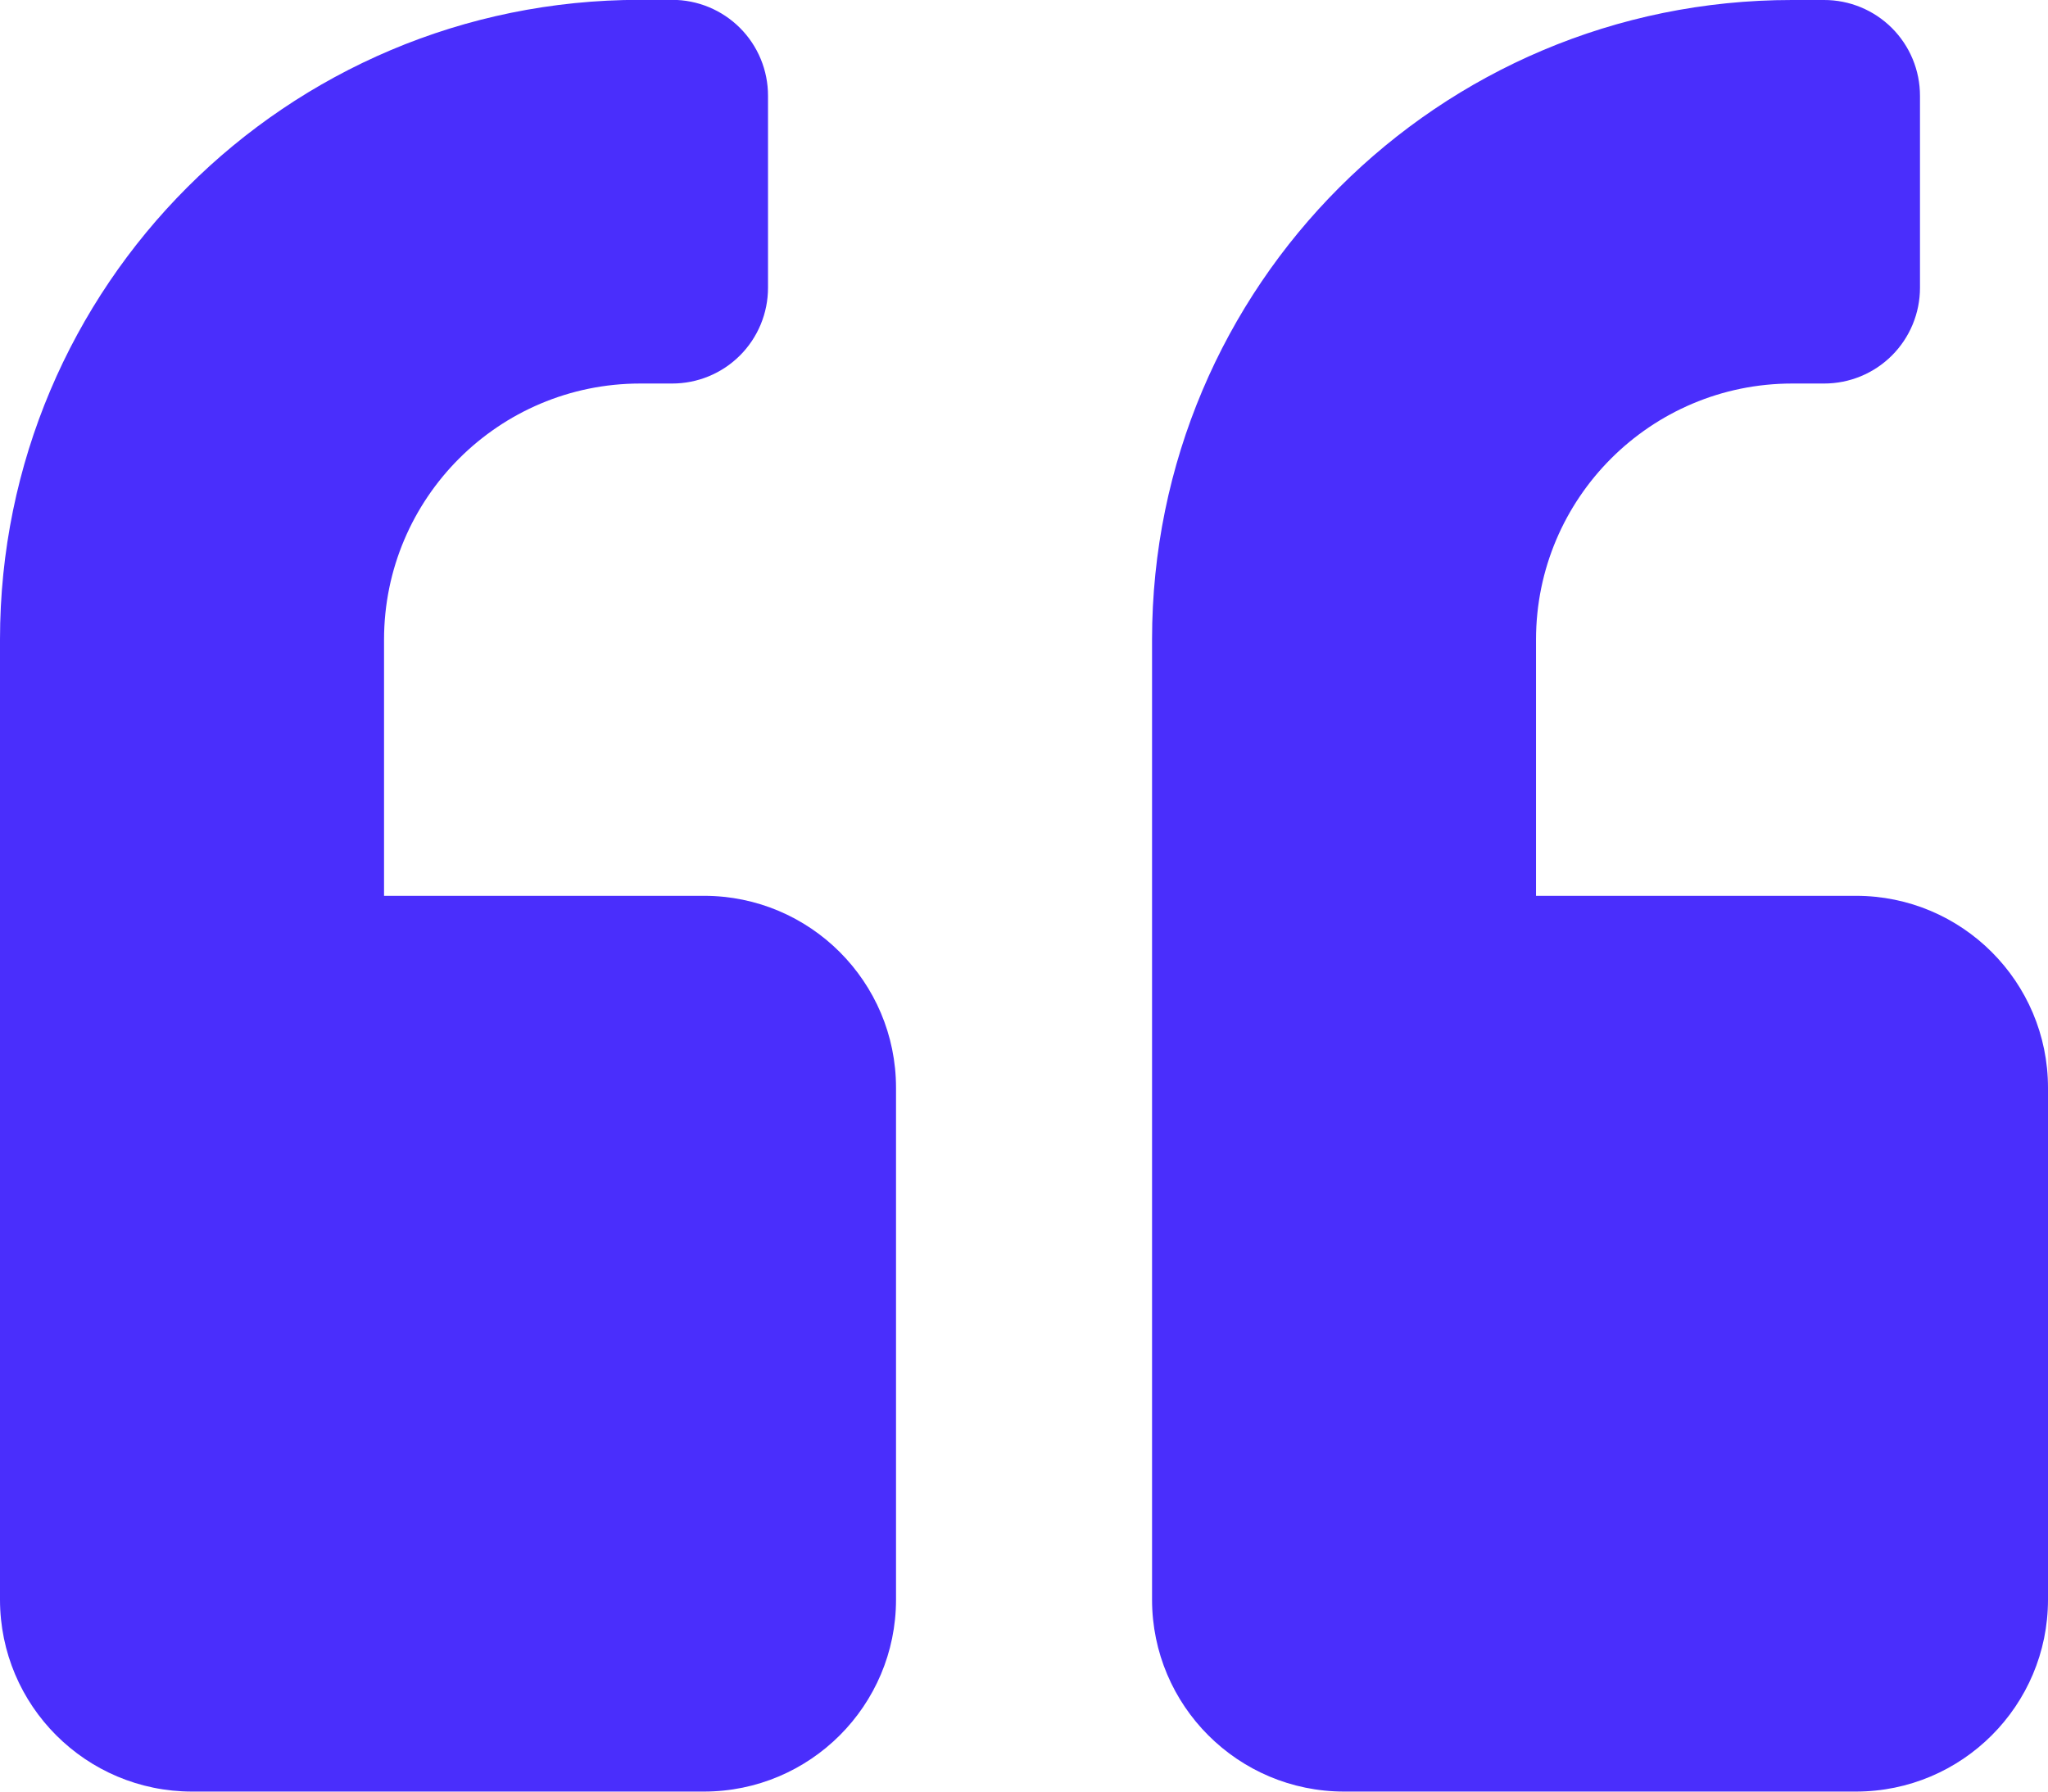
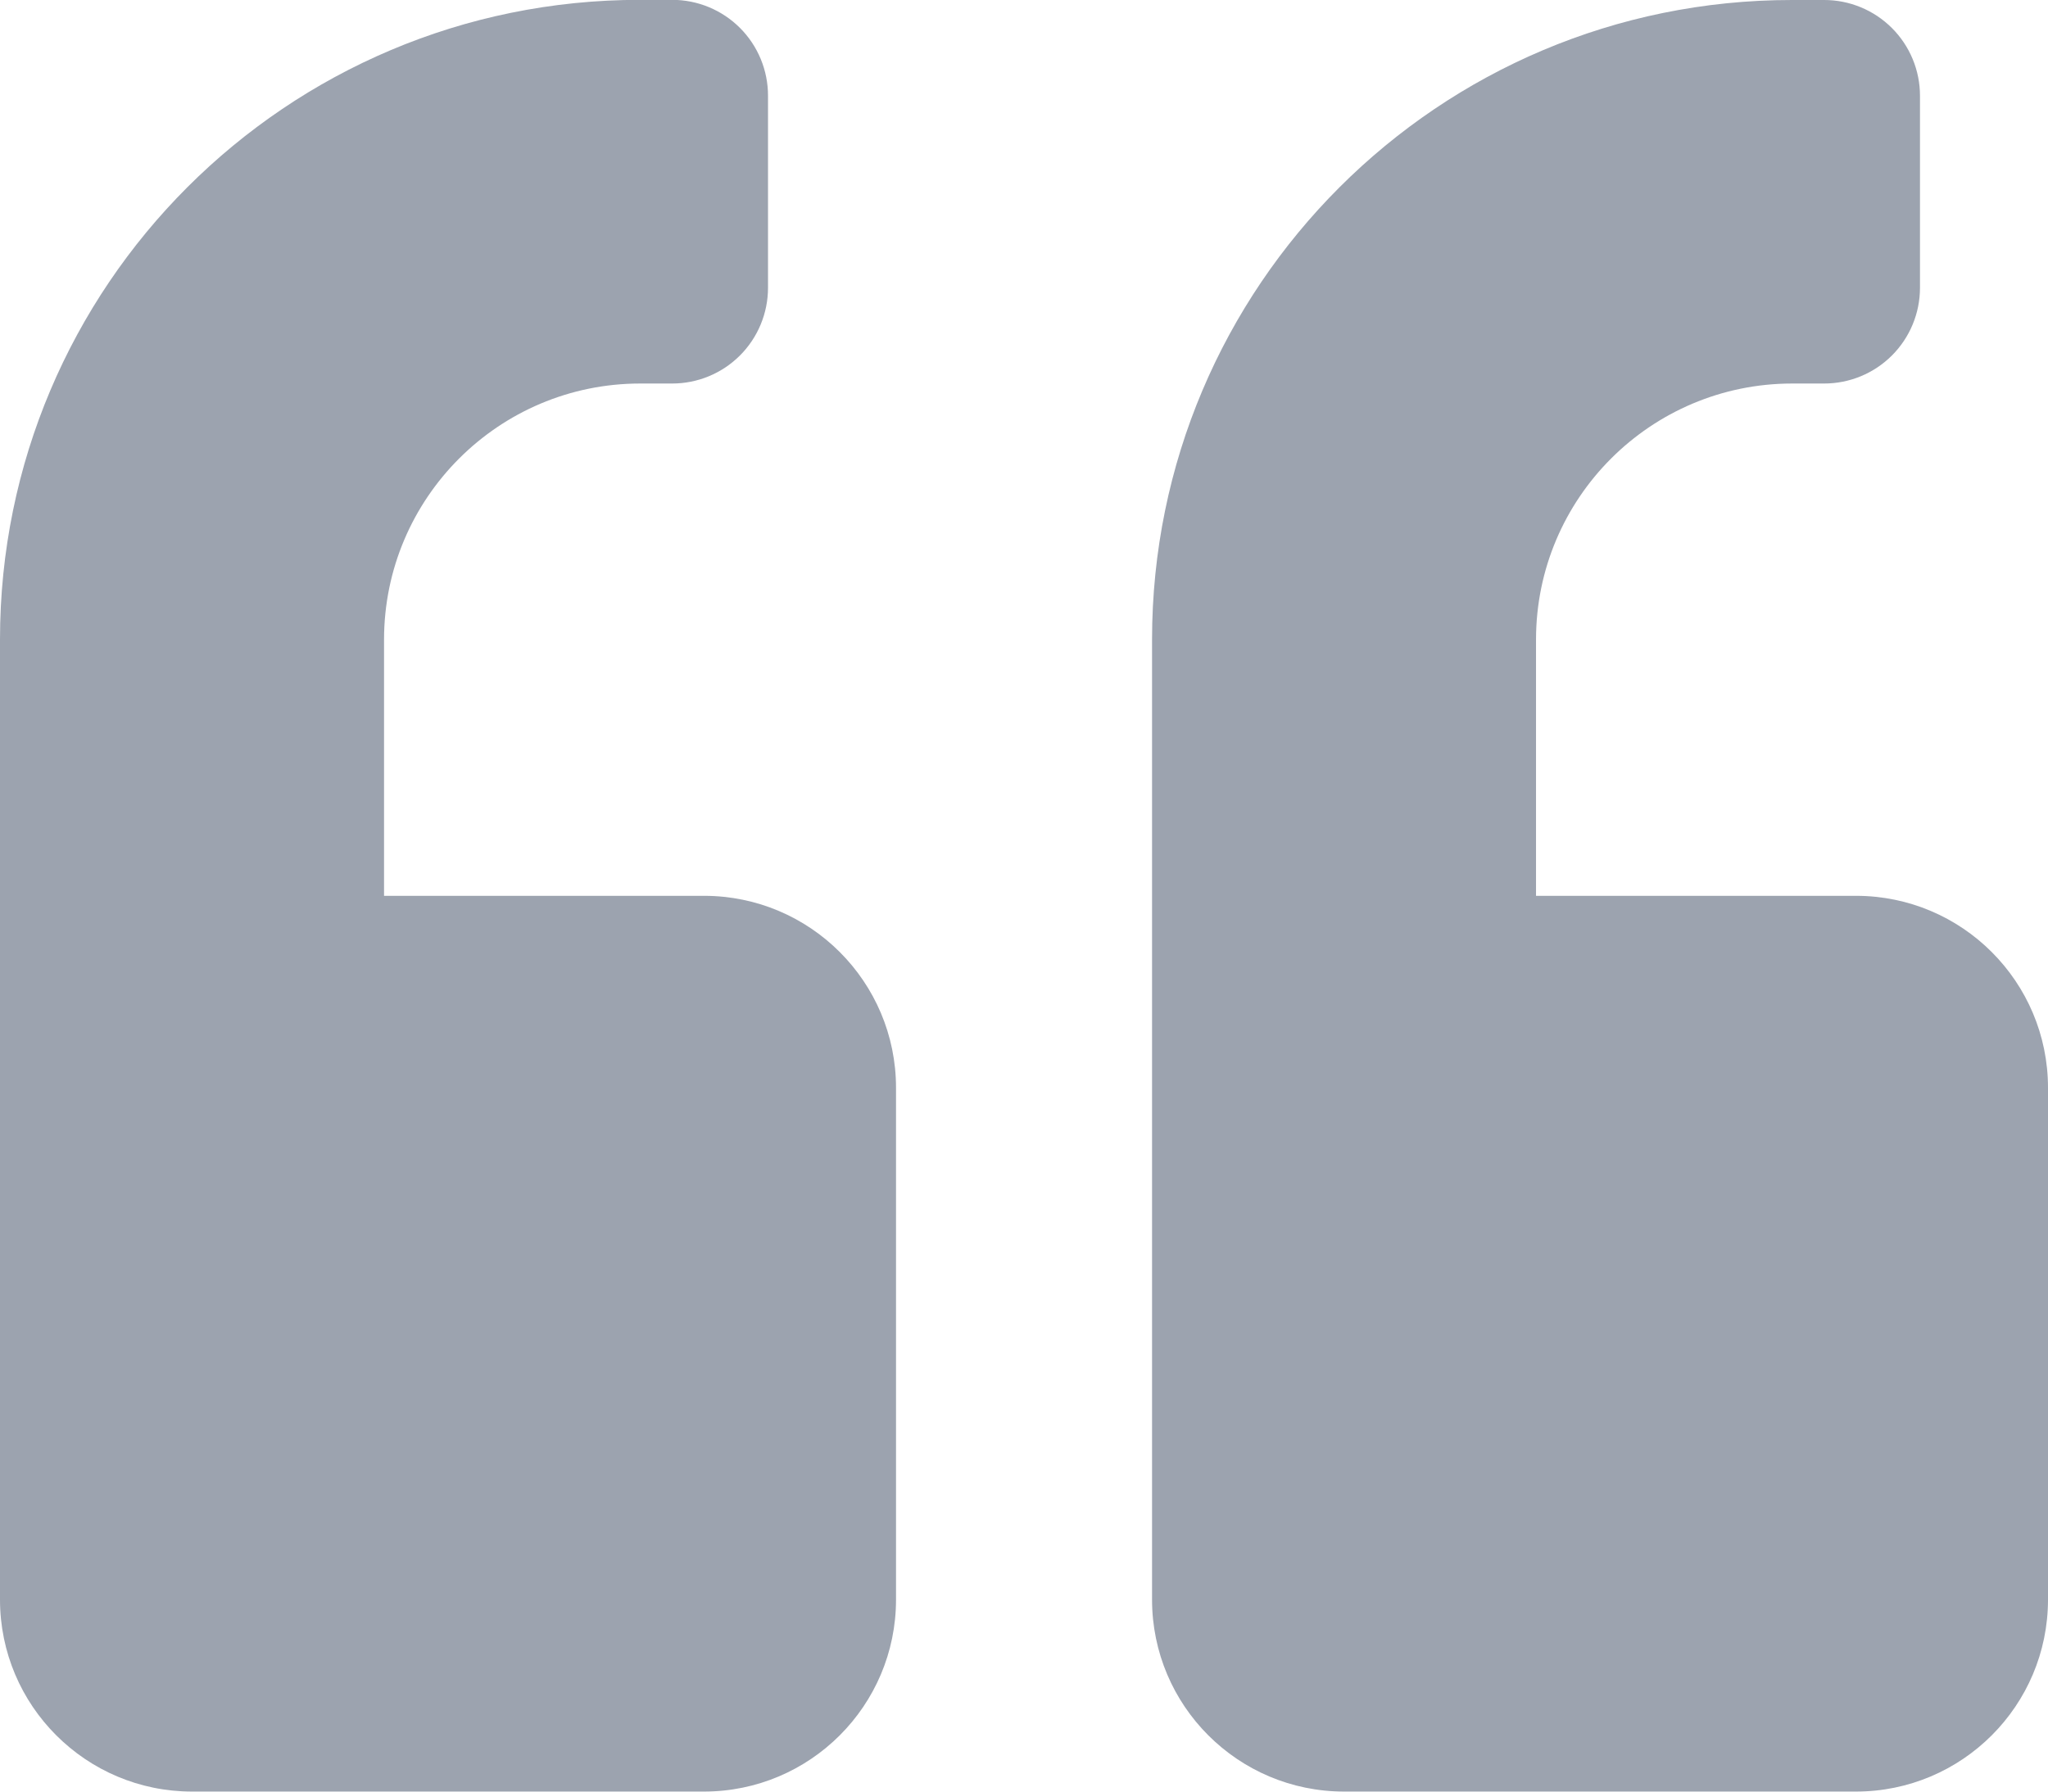
<svg xmlns="http://www.w3.org/2000/svg" width="28.525" height="24.959" viewBox="0 0 28.525 24.959">
-   <path id="Icon_awesome-quote-right" data-name="Icon awesome-quote-right" d="M25.85,2.25H18.719a2.675,2.675,0,0,0-2.674,2.674v7.131a2.675,2.675,0,0,0,2.674,2.674h4.457V18.3a3.569,3.569,0,0,1-3.566,3.566h-.446A1.334,1.334,0,0,0,17.828,23.2v2.674a1.334,1.334,0,0,0,1.337,1.337h.446A8.911,8.911,0,0,0,28.525,18.3V4.924A2.675,2.675,0,0,0,25.85,2.25Zm-16.045,0H2.674A2.675,2.675,0,0,0,0,4.924v7.131a2.675,2.675,0,0,0,2.674,2.674H7.131V18.3a3.569,3.569,0,0,1-3.566,3.566H3.12A1.334,1.334,0,0,0,1.783,23.2v2.674A1.334,1.334,0,0,0,3.12,27.209h.446A8.911,8.911,0,0,0,12.479,18.3V4.924A2.675,2.675,0,0,0,9.805,2.25Z" transform="translate(28.525 27.209) rotate(180)" fill="#4a2efc" />
+   <path id="Icon_awesome-quote-right" data-name="Icon awesome-quote-right" d="M25.85,2.25H18.719a2.675,2.675,0,0,0-2.674,2.674v7.131a2.675,2.675,0,0,0,2.674,2.674h4.457V18.3a3.569,3.569,0,0,1-3.566,3.566h-.446A1.334,1.334,0,0,0,17.828,23.2v2.674a1.334,1.334,0,0,0,1.337,1.337h.446A8.911,8.911,0,0,0,28.525,18.3V4.924A2.675,2.675,0,0,0,25.85,2.25Zm-16.045,0H2.674A2.675,2.675,0,0,0,0,4.924v7.131a2.675,2.675,0,0,0,2.674,2.674H7.131V18.3a3.569,3.569,0,0,1-3.566,3.566H3.12A1.334,1.334,0,0,0,1.783,23.2v2.674A1.334,1.334,0,0,0,3.12,27.209h.446A8.911,8.911,0,0,0,12.479,18.3V4.924A2.675,2.675,0,0,0,9.805,2.25Z" transform="translate(28.525 27.209) rotate(180)" fill="#9ca3af" />
</svg>
